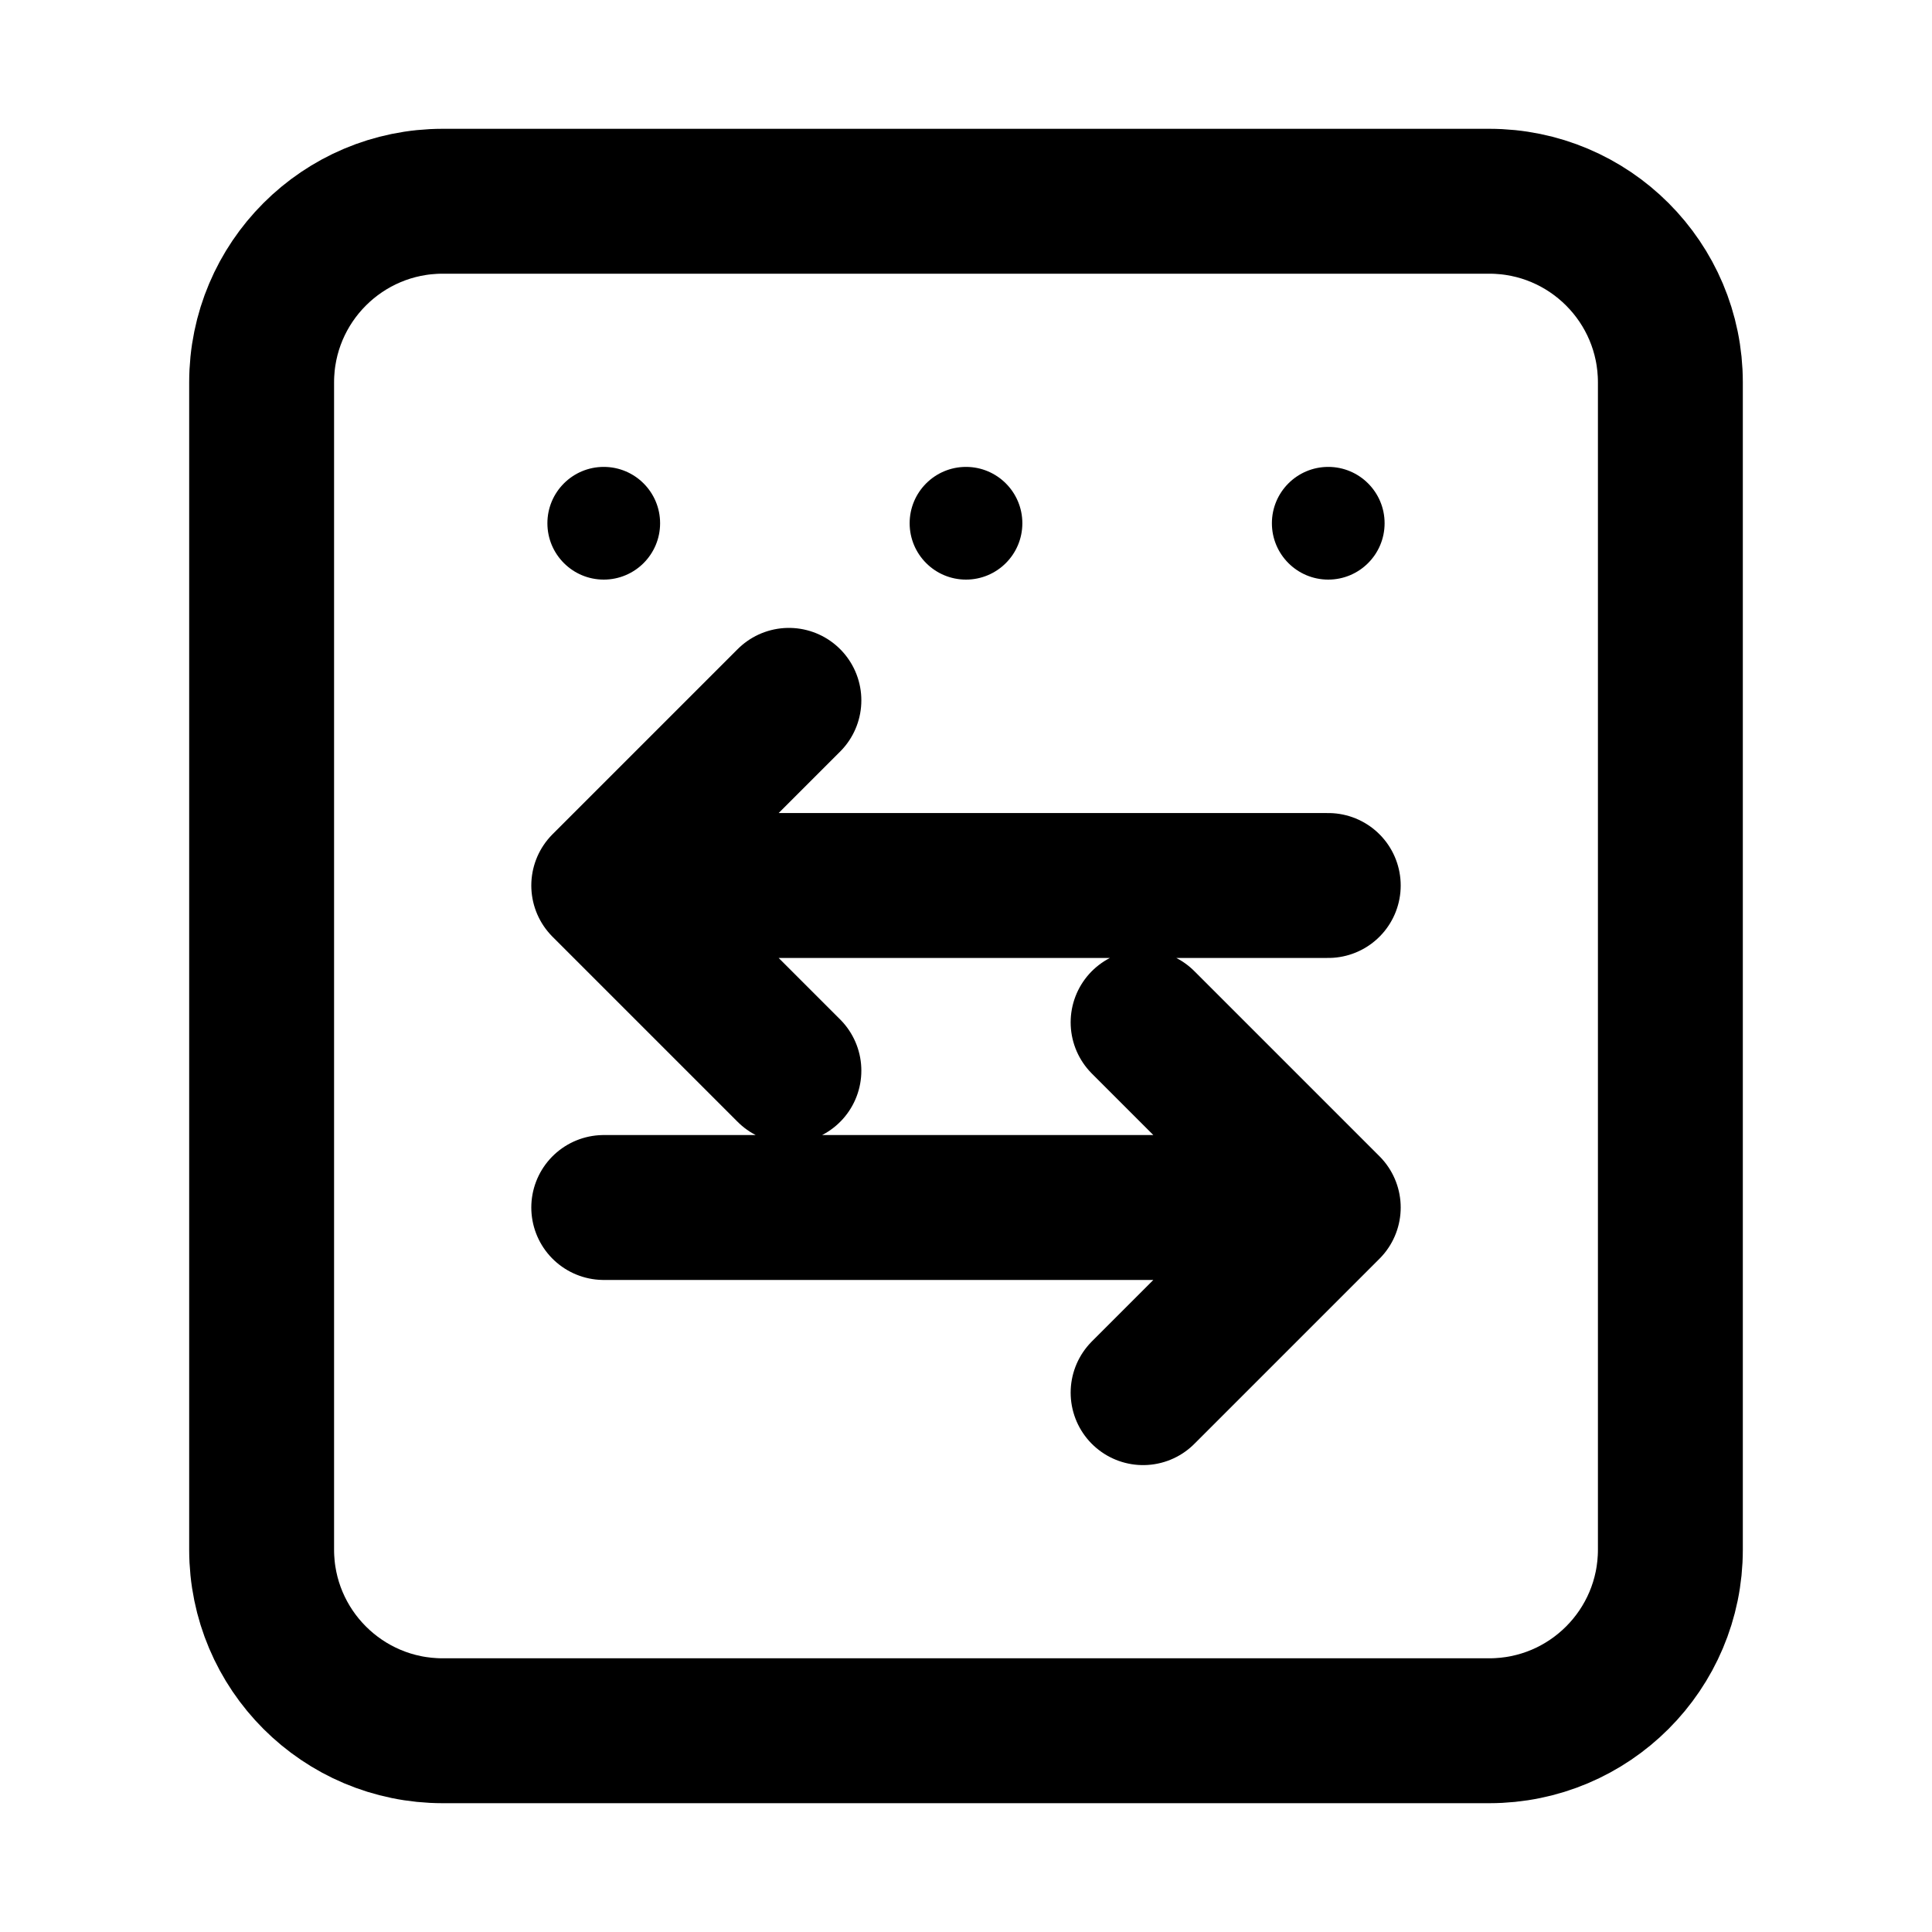
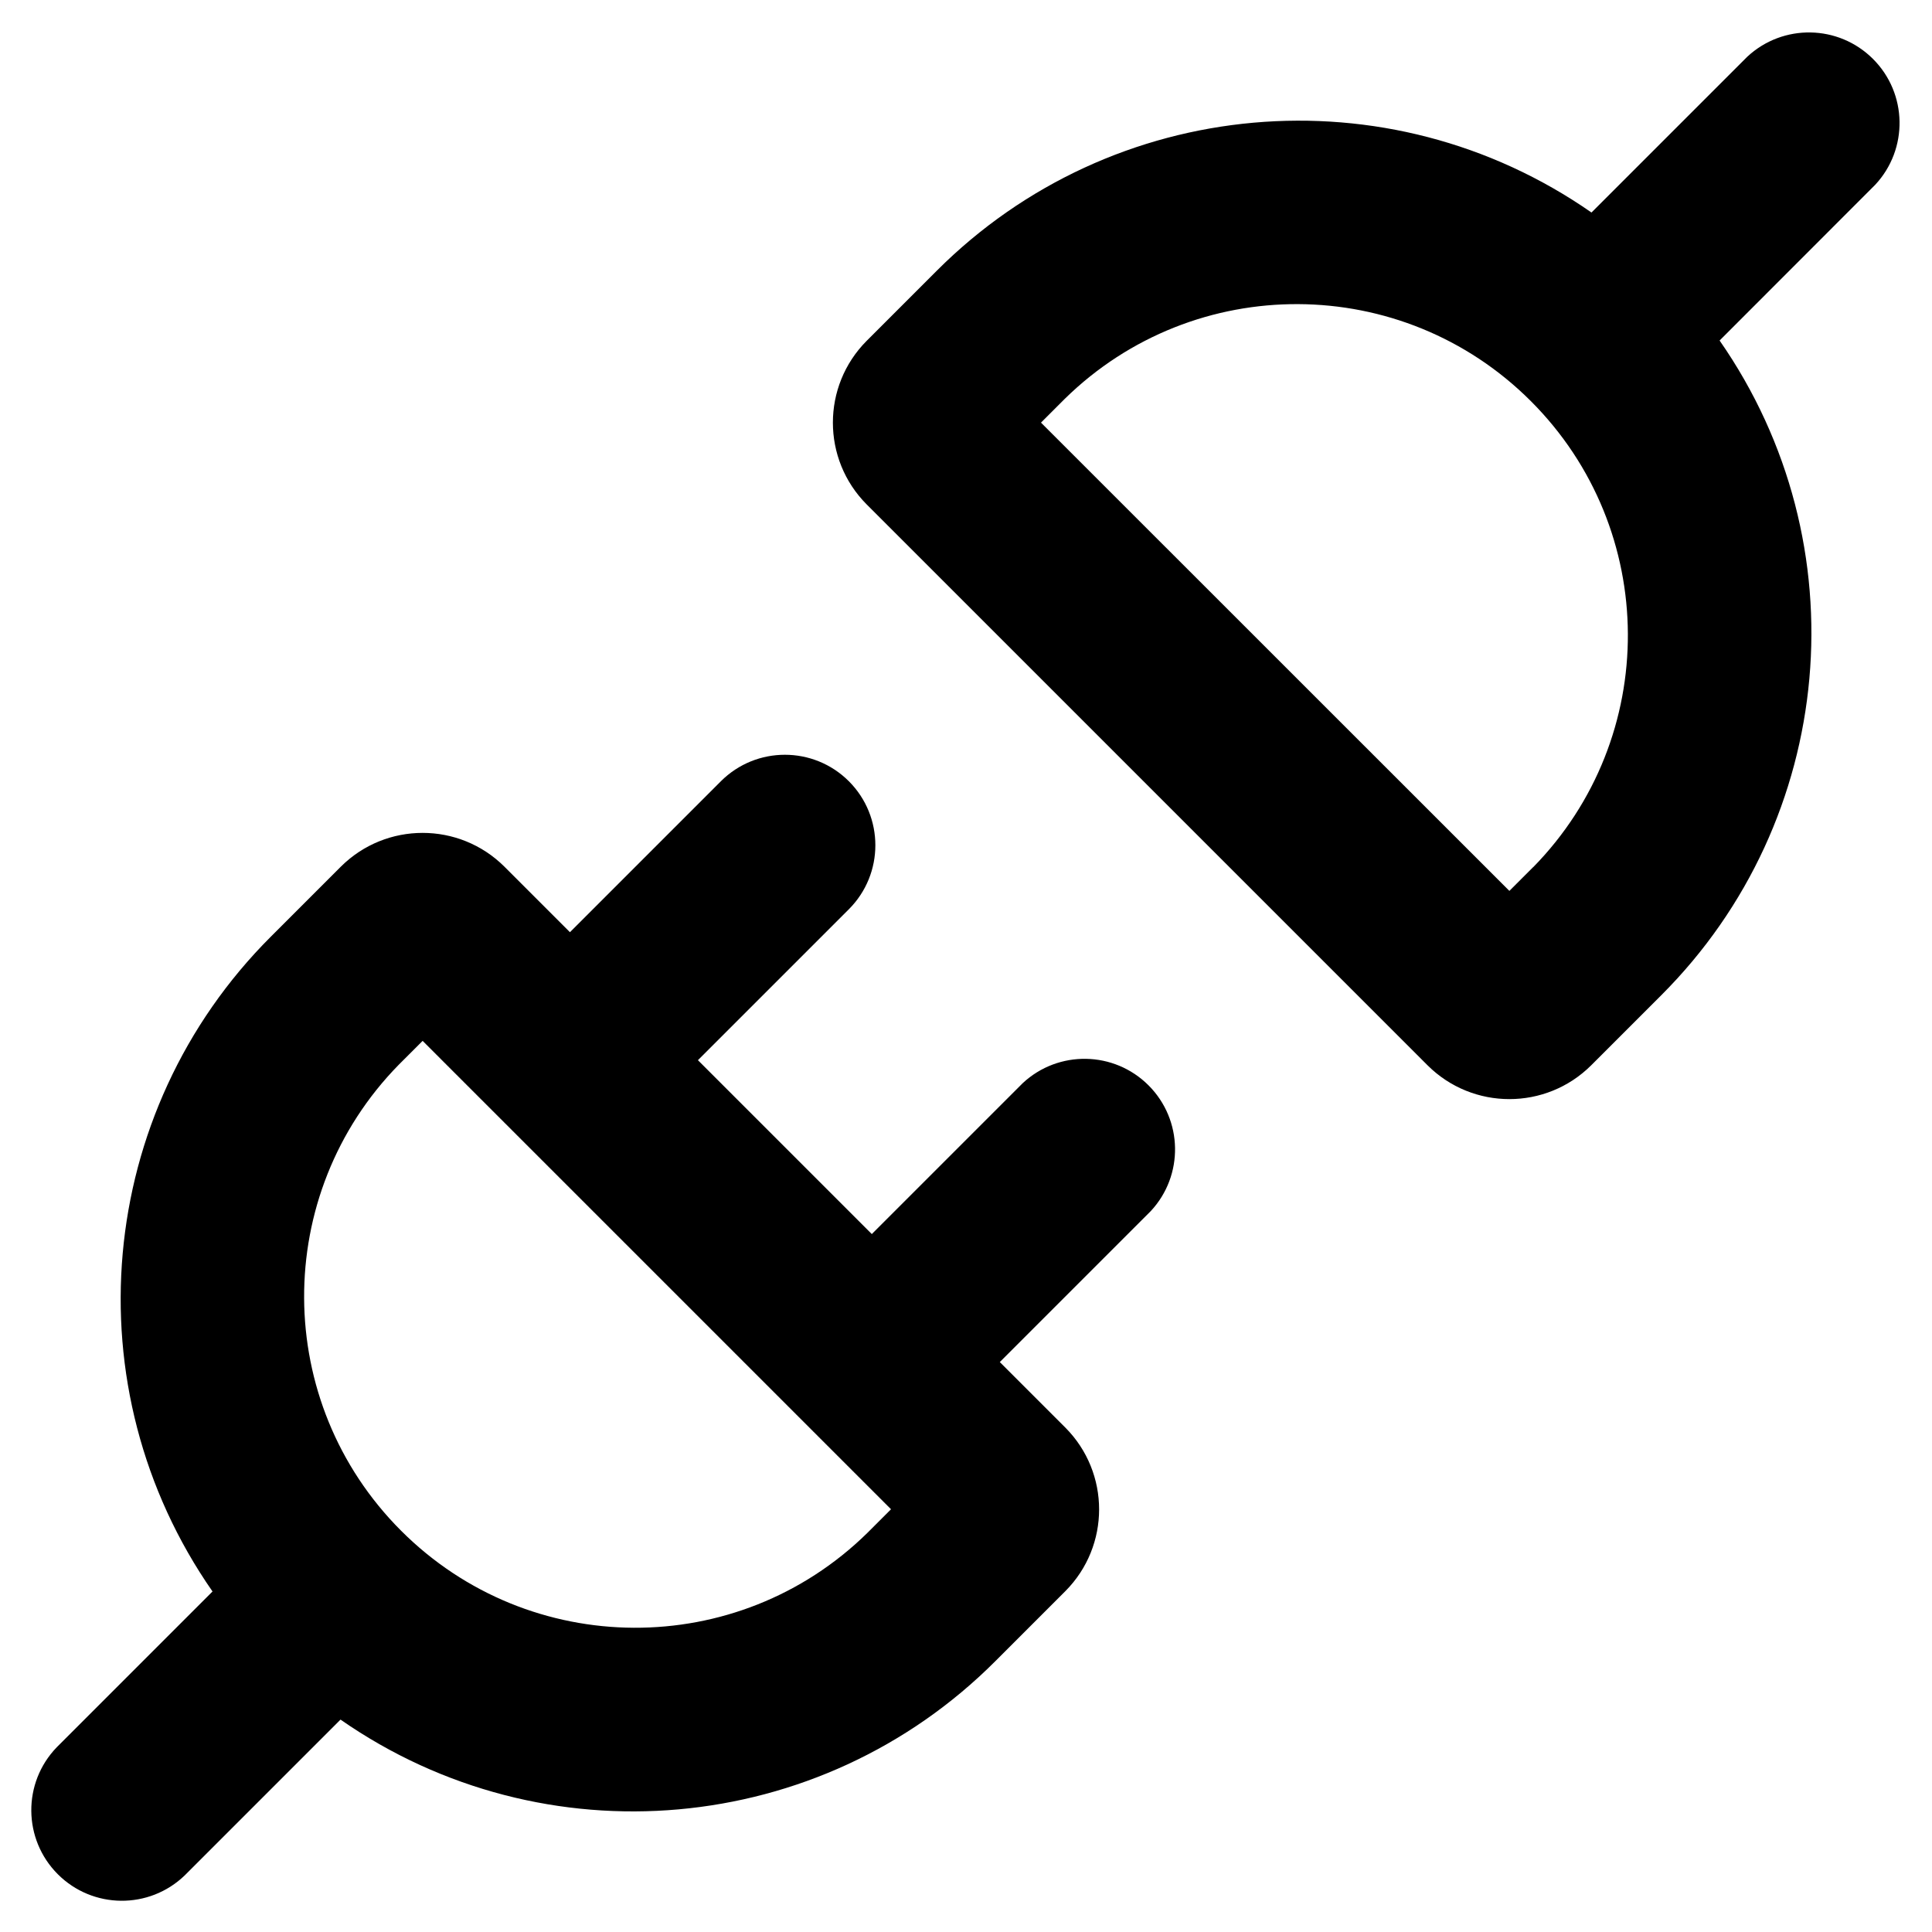
- <svg xmlns="http://www.w3.org/2000/svg" width="24" height="24" viewBox="0 0 24 24" fill="none" stroke="currentColor" stroke-width="1.8" stroke-linecap="round" stroke-linejoin="round">
-   <rect x="3.25" y="2.5" width="17.5" height="19" rx="2.25" />
-   <circle cx="7.5" cy="6.5" r=".7" fill="currentColor" stroke="none" />
-   <circle cx="12" cy="6.5" r=".7" fill="currentColor" stroke="none" />
-   <circle cx="16.5" cy="6.5" r=".7" fill="currentColor" stroke="none" />
-   <path d="M16.5 11H7.5m2.3-2.3L7.5 11l2.3 2.3M7.5 15h9m-2.3-2.3 2.3 2.3-2.3 2.3" />
+ <svg xmlns="http://www.w3.org/2000/svg" width="24" height="24" viewBox="0 0 16 16" fill="currentColor">
+   <path fill="currentColor" fill-rule="evenodd" d="M15.53 1.53A.75.75 0 0 0 14.47.47l-1.29 1.29a4.24 4.24 0 0 0-5.423.483l-.58.58a.96.96 0 0 0 0 1.354l4.646 4.646a.96.96 0 0 0 1.354 0l.58-.58a4.24 4.24 0 0 0 .484-5.423zm-8.5 4.94a.75.75 0 0 1 0 1.06L5.78 8.78l1.44 1.44 1.25-1.25a.75.75 0 0 1 1.06 1.06l-1.25 1.25.543.543a.96.96 0 0 1 0 1.354l-.58.58a4.24 4.24 0 0 1-5.423.484l-1.29 1.29A.75.75 0 0 1 .47 14.47l1.29-1.29a4.24 4.24 0 0 1 .483-5.423l.58-.58a.96.96 0 0 1 1.354 0l.543.543 1.25-1.25a.75.75 0 0 1 1.06 0M3.5 8.62l-.197.197a2.743 2.743 0 0 0 3.879 3.879l.197-.197zm9.197-1.439-.197.197L8.621 3.5l.197-.197a2.743 2.743 0 0 1 3.879 3.879" clip-rule="evenodd" />
</svg>
